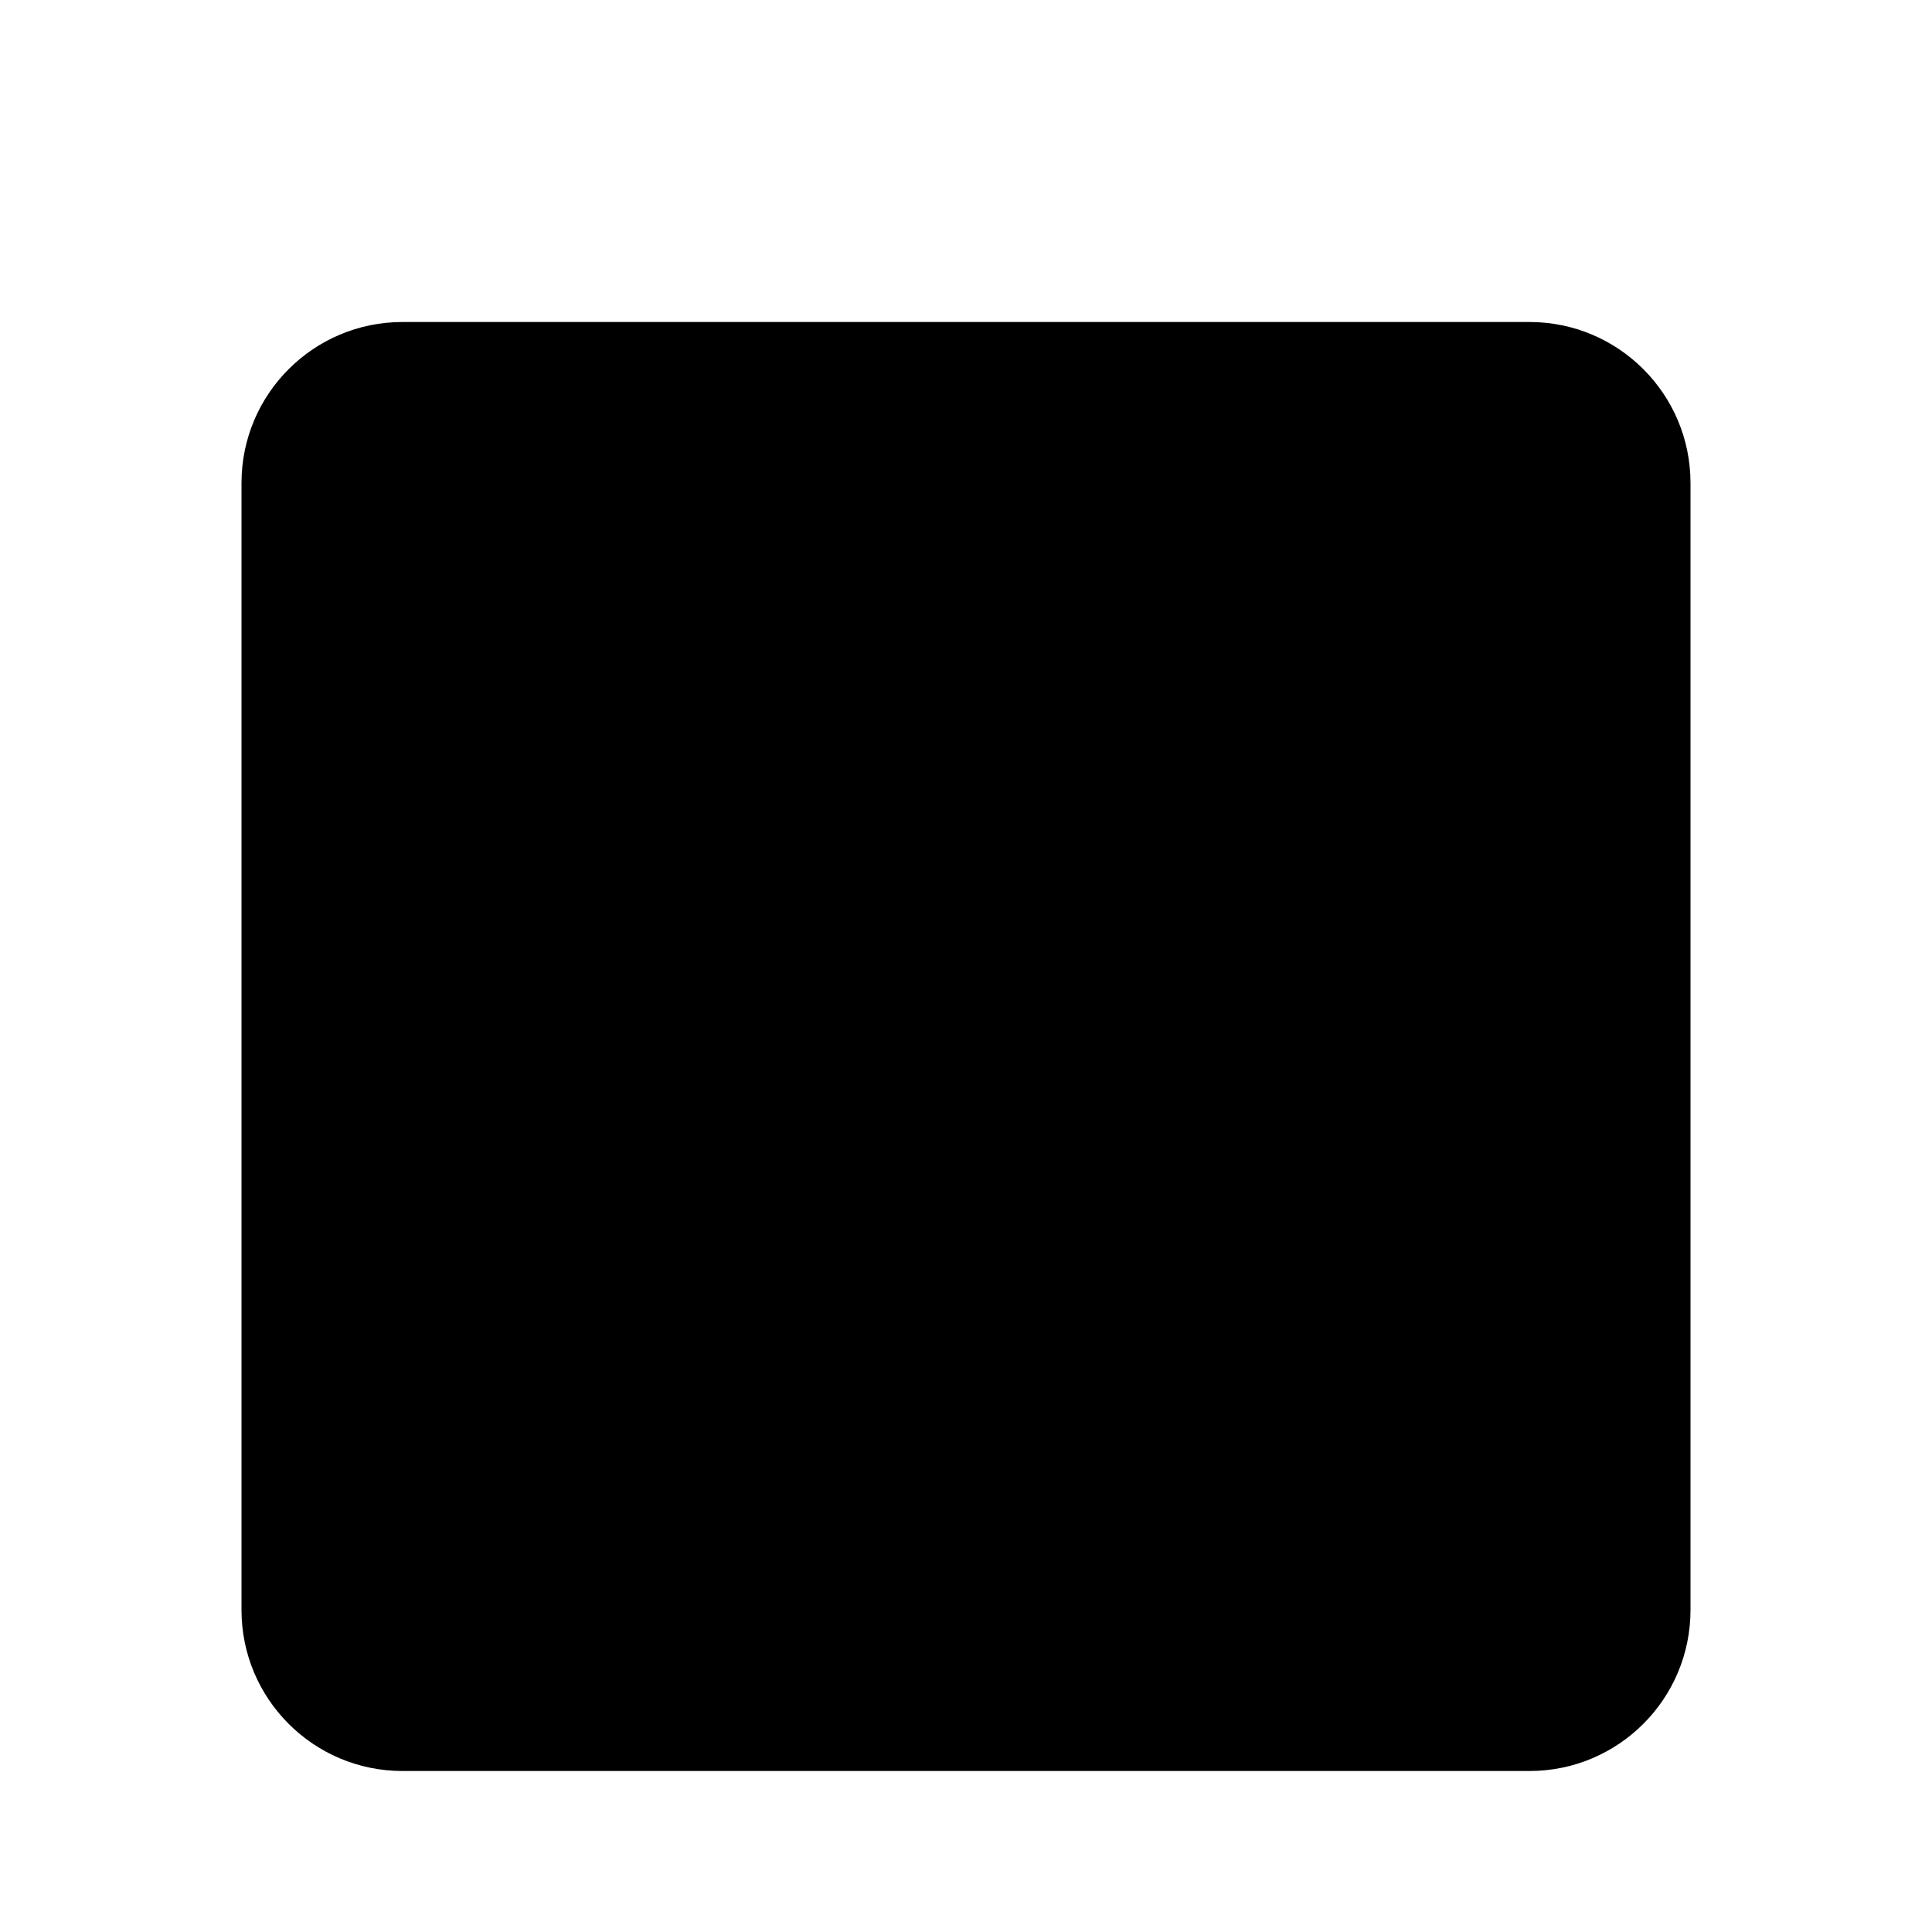
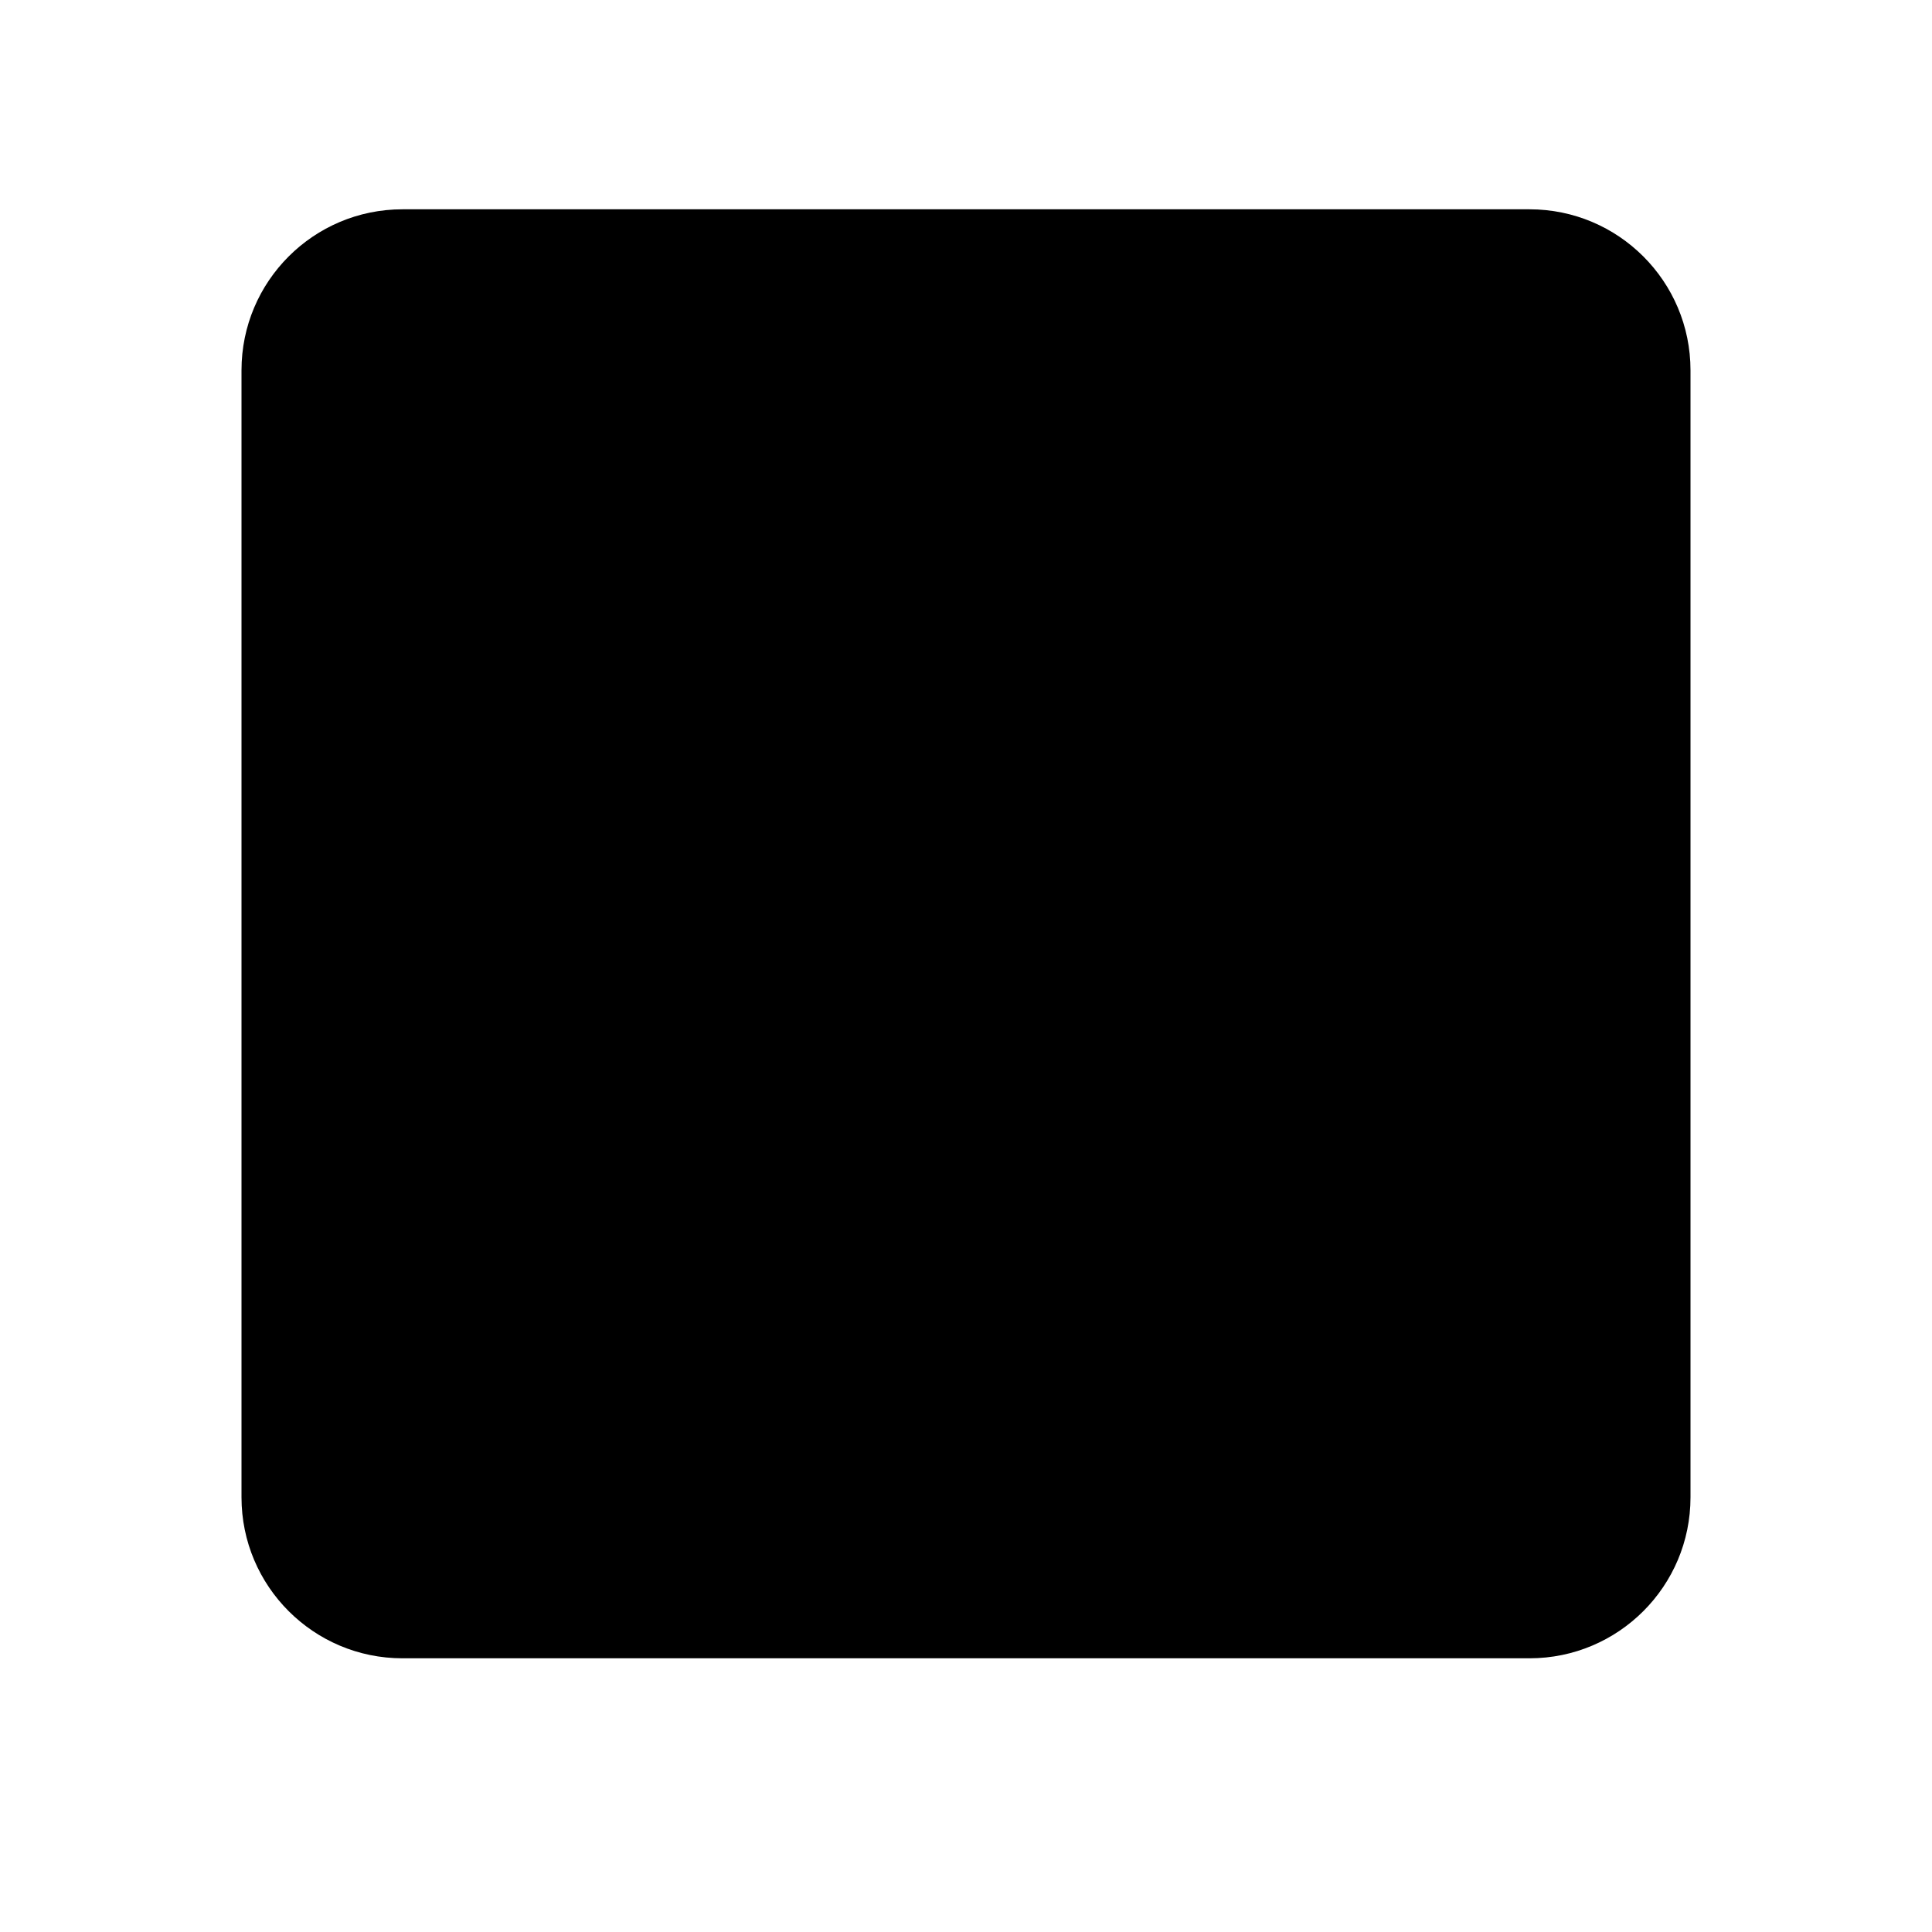
<svg xmlns="http://www.w3.org/2000/svg" viewBox="0 0 24 24">
-   <rect x="3" y="4" width="18" height="18" rx="2" ry="2" />
-   <line x1="16" y1="2" x2="16" y2="4" />
-   <line x1="8" y1="2" x2="8" y2="4" />
-   <line x1="3" y1="11" x2="21" y2="11" />
-   <text id="calMonth" x="12" y="9.5" text-anchor="middle" font-size="5.5" font-family="system-ui, -apple-system, sans-serif" font-weight="600" fill="currentColor" stroke="none">
-     FEB
-   </text>
-   <text id="calDay" x="12" y="19.5" text-anchor="middle" font-size="9.5" font-family="system-ui, -apple-system, sans-serif" font-weight="700" fill="currentColor" stroke="none">
-     14
-   </text>
+   <g transform="translate(0,-1.4)">
+     <rect x="3" y="4" width="18" height="18" rx="2" ry="2" />
+     <line x1="16" y1="2" x2="16" y2="4" />
+     <line x1="8" y1="2" x2="8" y2="4" />
+     <line x1="3" y1="11" x2="21" y2="11" />
+     <text id="calMonth" x="12" y="9.5" text-anchor="middle" font-size="5.5" font-family="system-ui, -apple-system, sans-serif" font-weight="600" fill="currentColor" stroke="none">
+       FEB
+     </text>
+     <text id="calDay" x="12" y="19.5" text-anchor="middle" font-size="9.5" font-family="system-ui, -apple-system, sans-serif" font-weight="700" fill="currentColor" stroke="none">
+       14
+     </text>
+   </g>
</svg>
